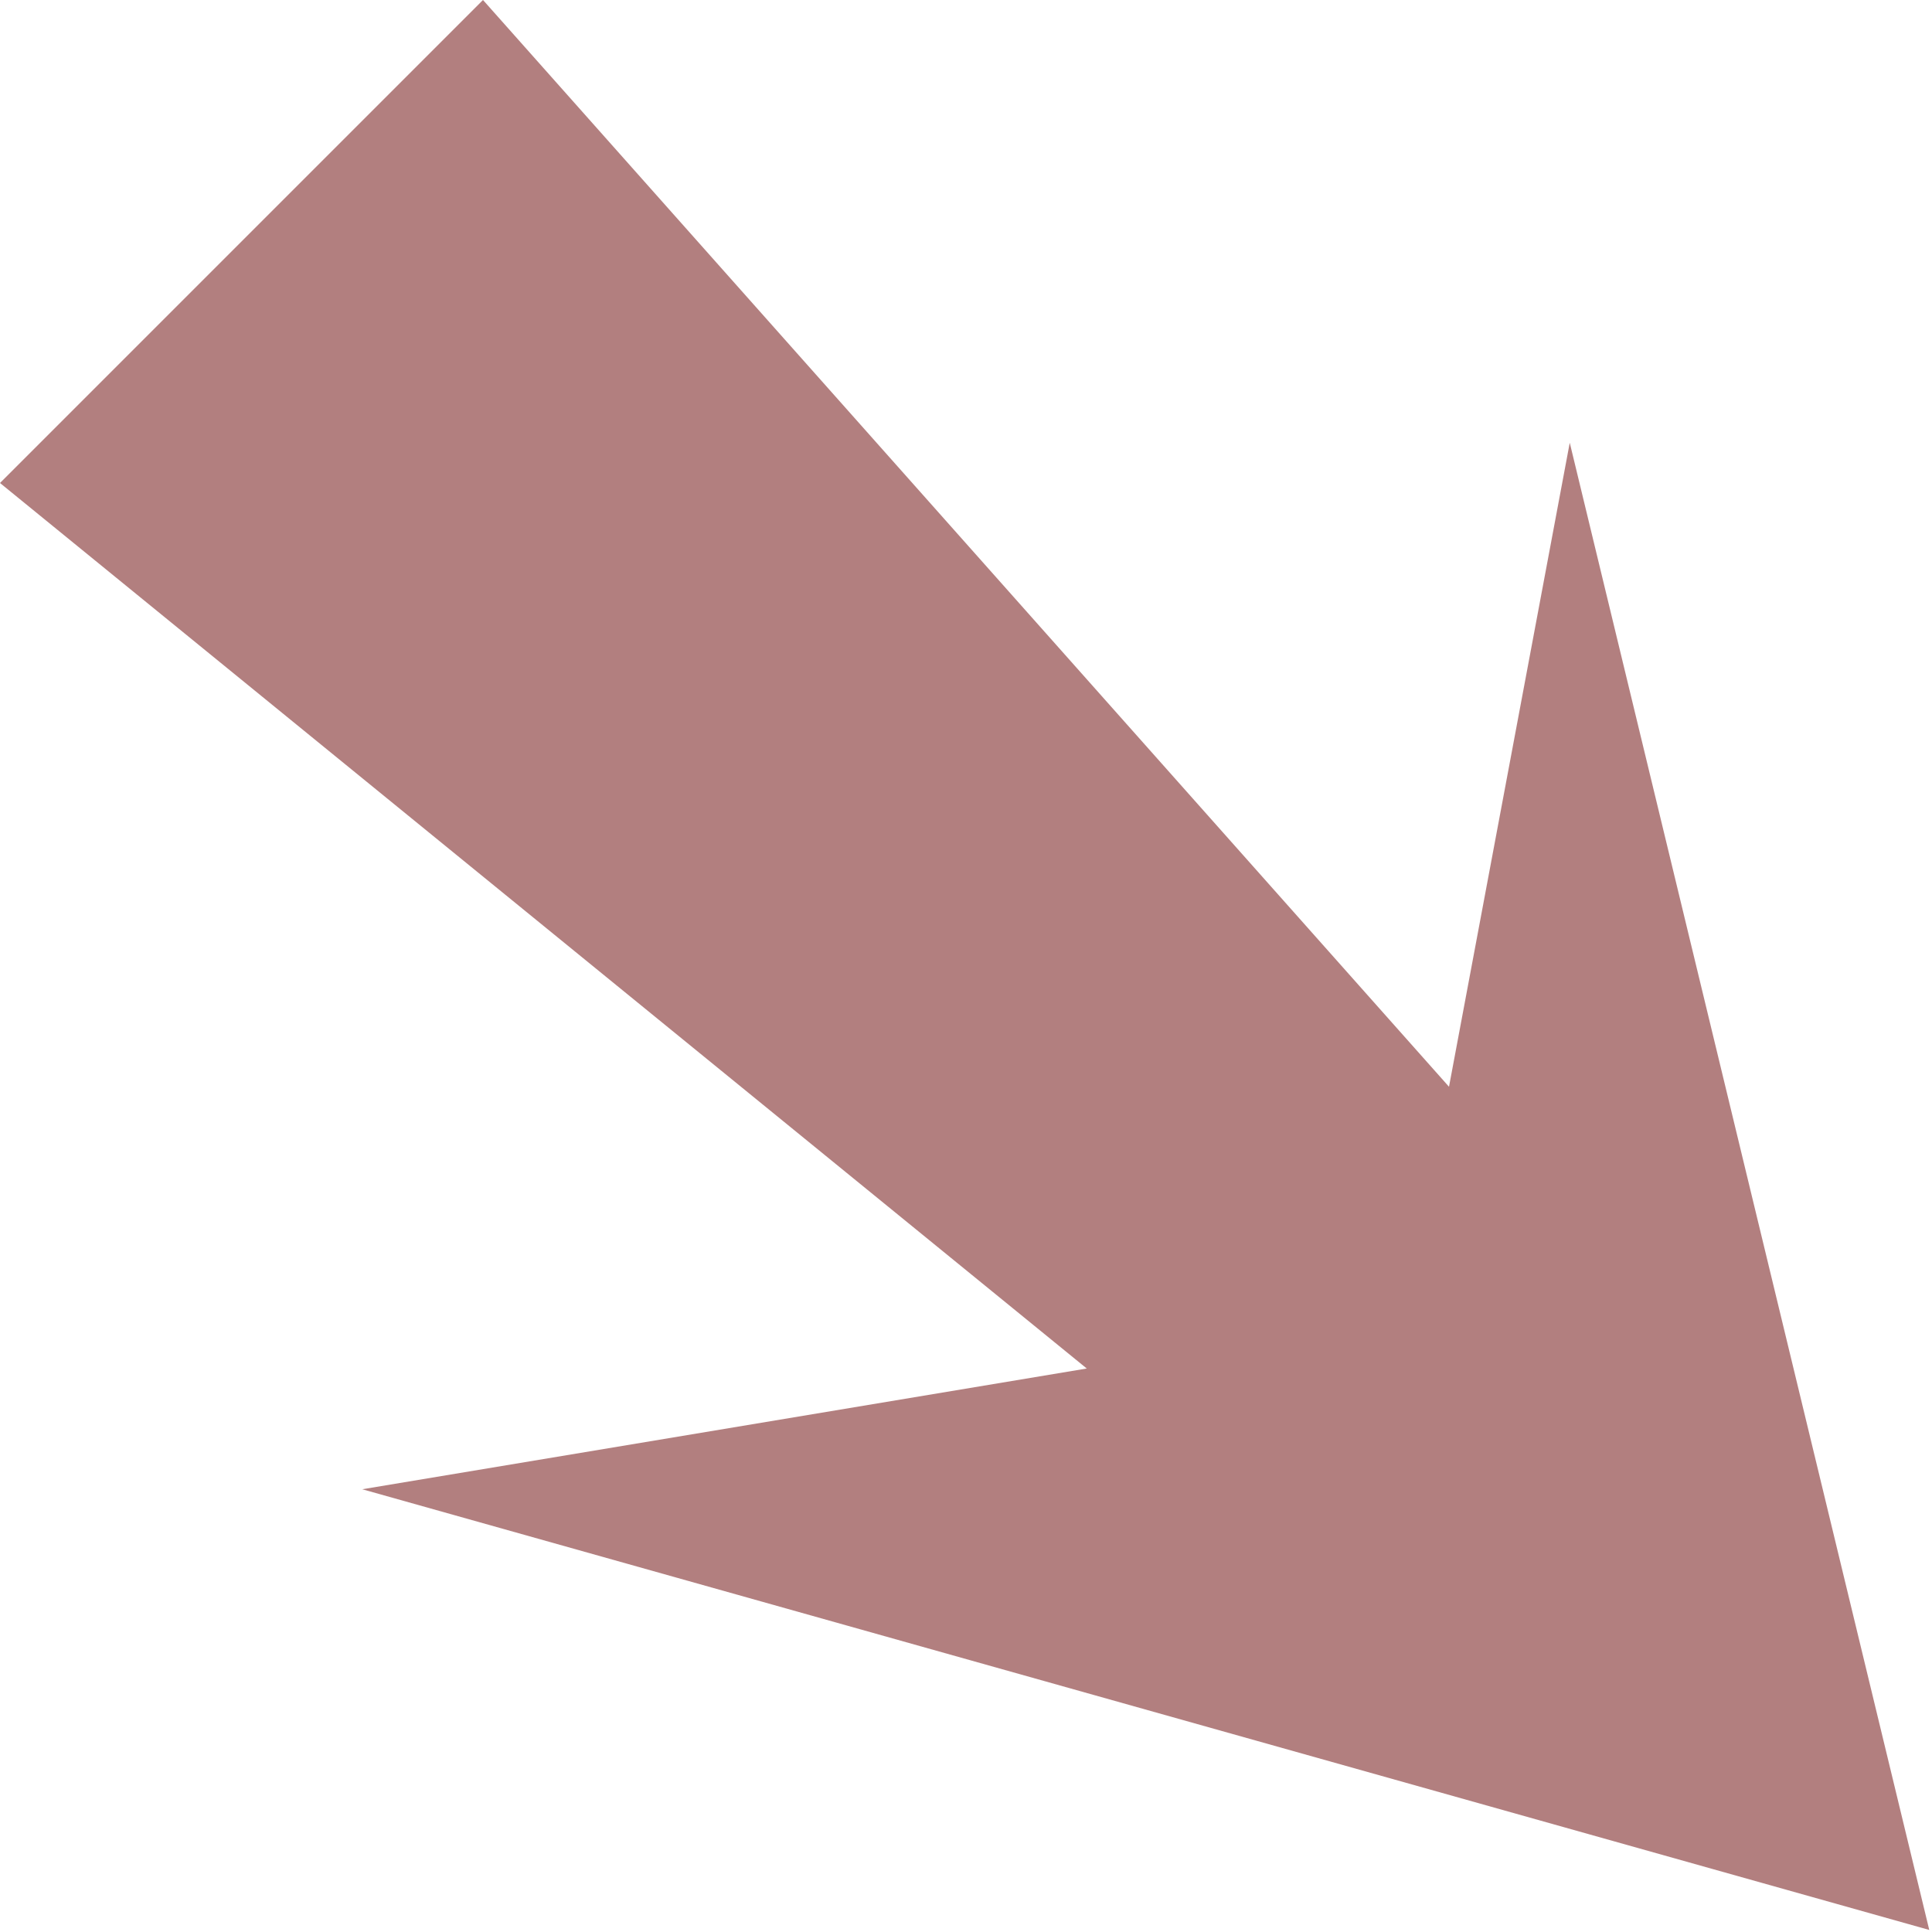
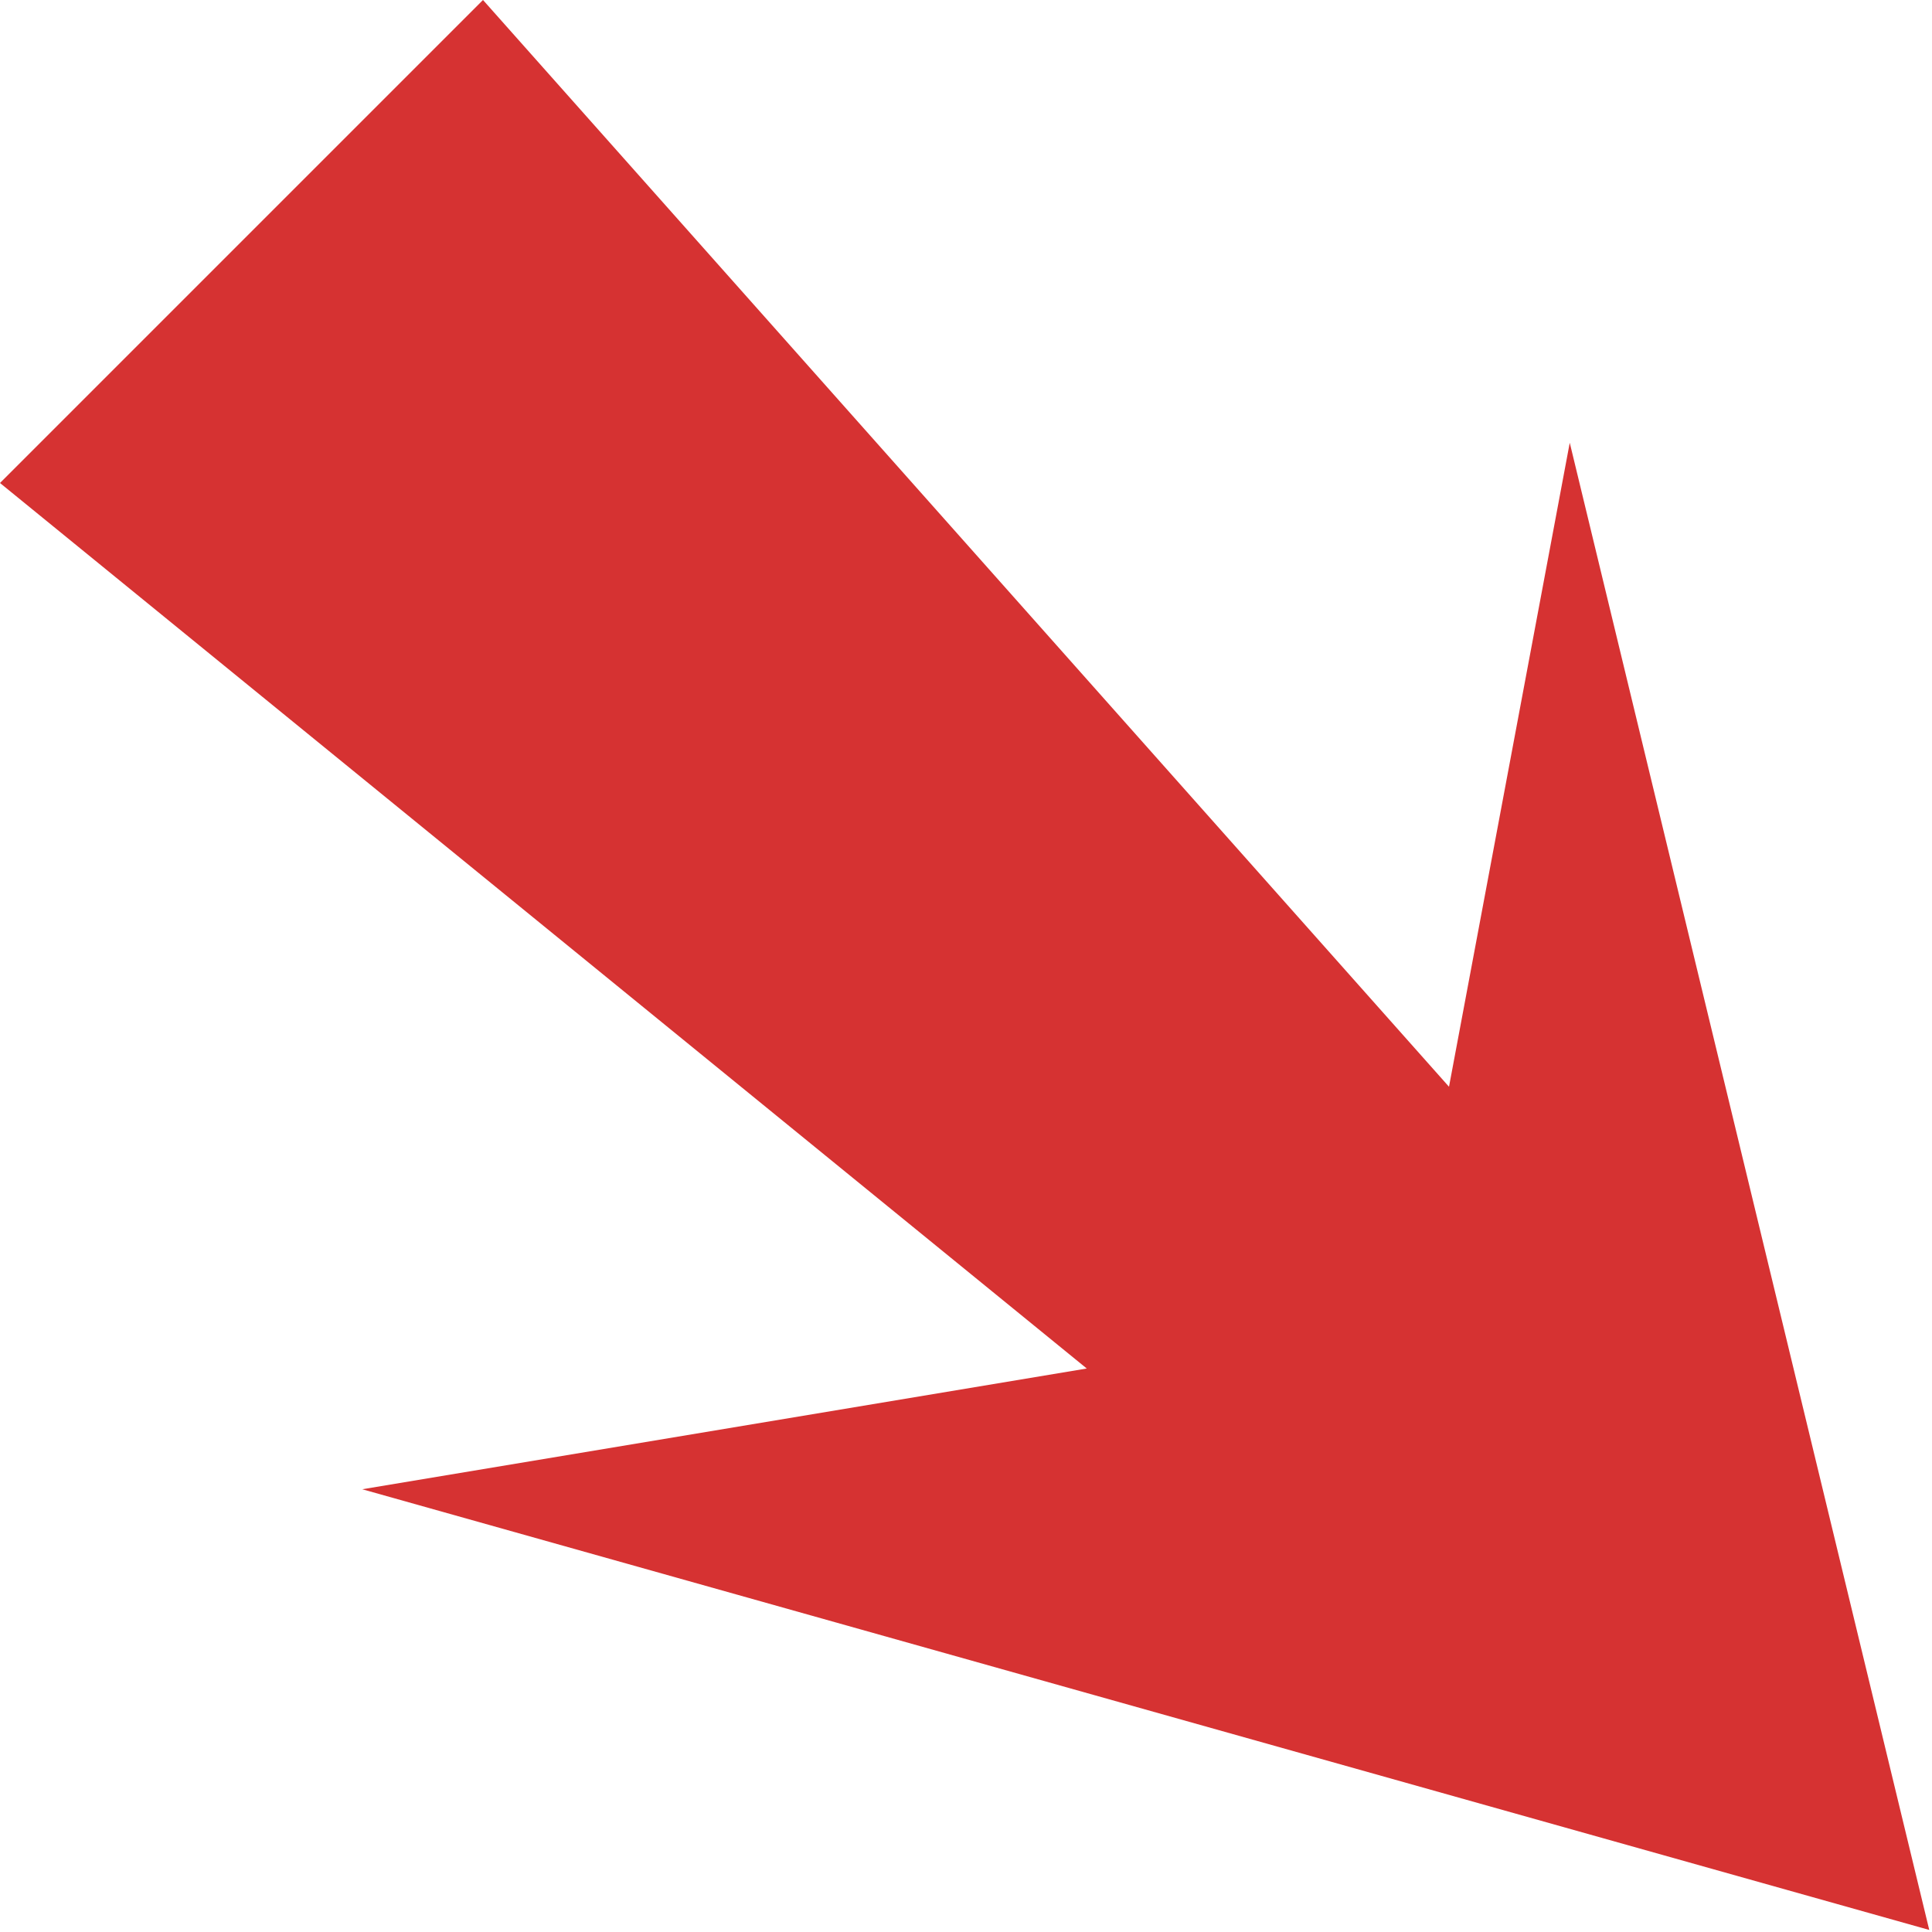
<svg xmlns="http://www.w3.org/2000/svg" width="48" height="48" viewBox="0 0 48 48" id="svg2" version="1.1">
  <defs id="defs4" />
  <g id="layer1" transform="translate(0,-1004.362)">
-     <path style="fill:#660000;fill-rule:evenodd;stroke:none;stroke-width:1px;stroke-linecap:butt;stroke-linejoin:miter;stroke-opacity:1;opacity:1;fill-opacity:0.502" d="M 9,1041.362 47.932,1052.311 39,1015.362 l -3,16 -24,-27 -12,12 27,22 z" id="path8068" />
+     <path style="fill:#cc0000;fill-rule:evenodd;stroke:none;stroke-width:1px;stroke-linecap:butt;stroke-linejoin:miter;stroke-opacity:1;opacity:1;fill-opacity:0.802" d="M 9,1041.362 47.932,1052.311 39,1015.362 l -3,16 -24,-27 -12,12 27,22 z" id="path8068" />
  </g>
</svg>
